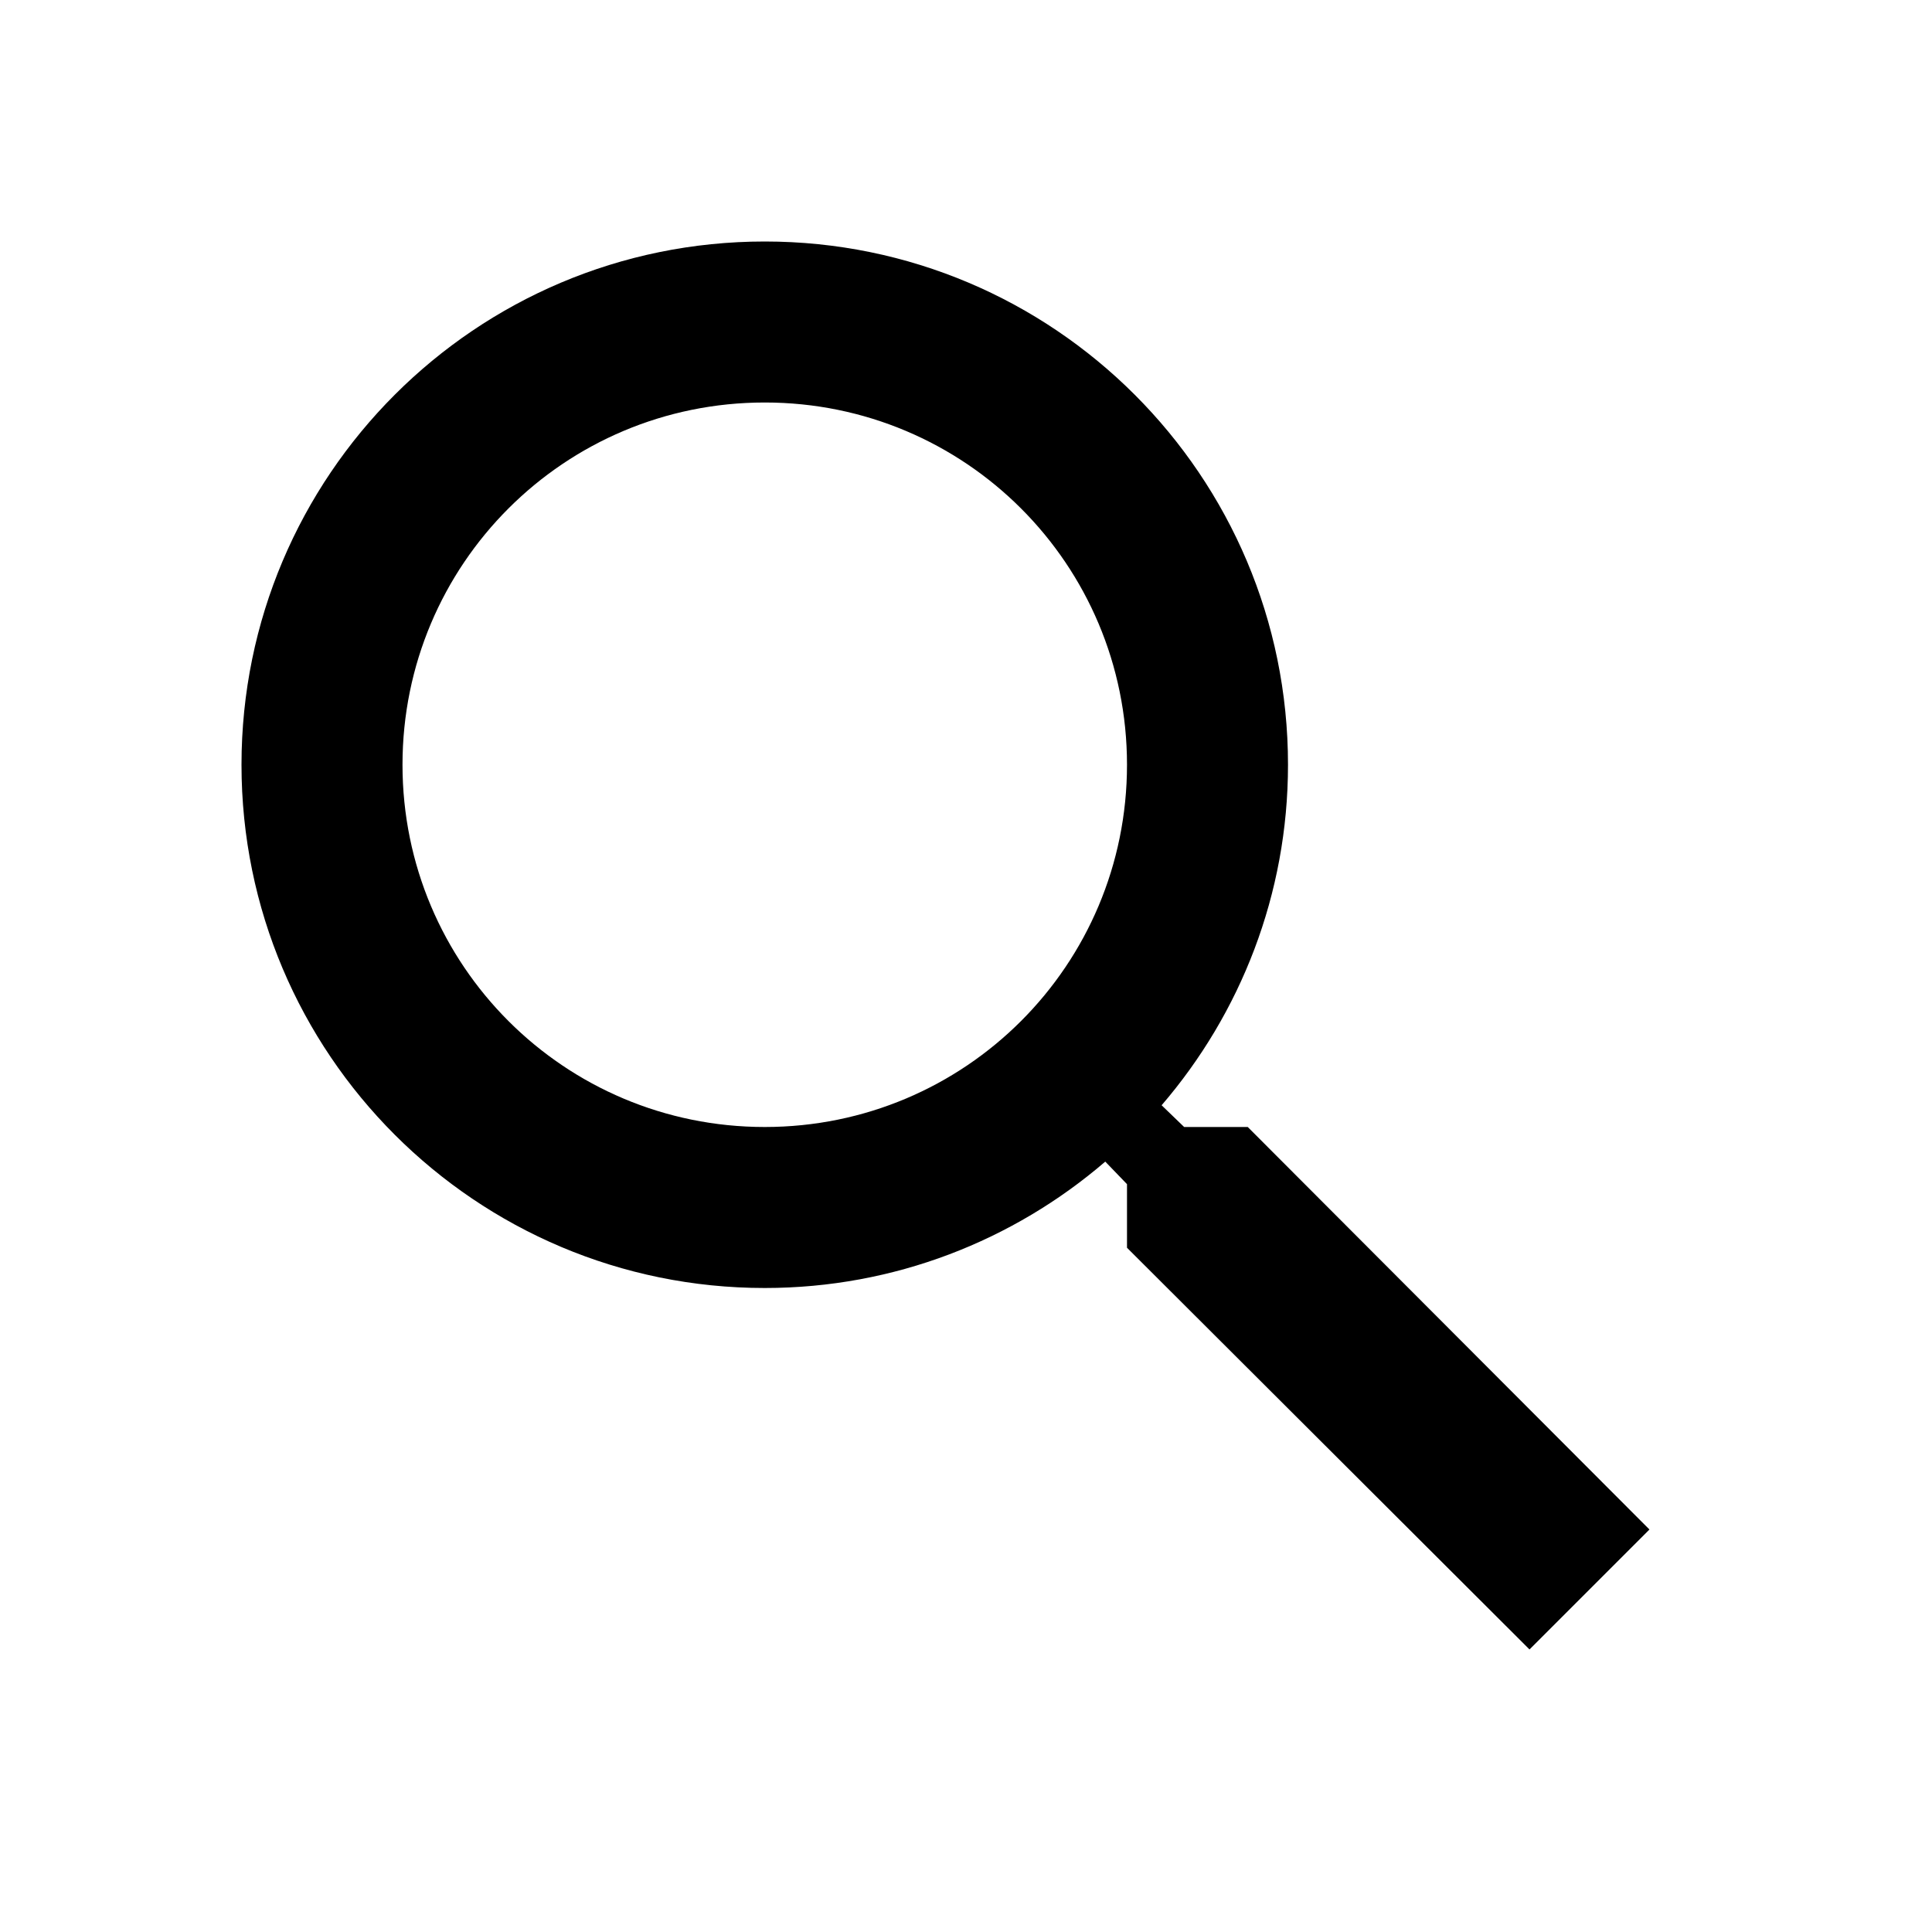
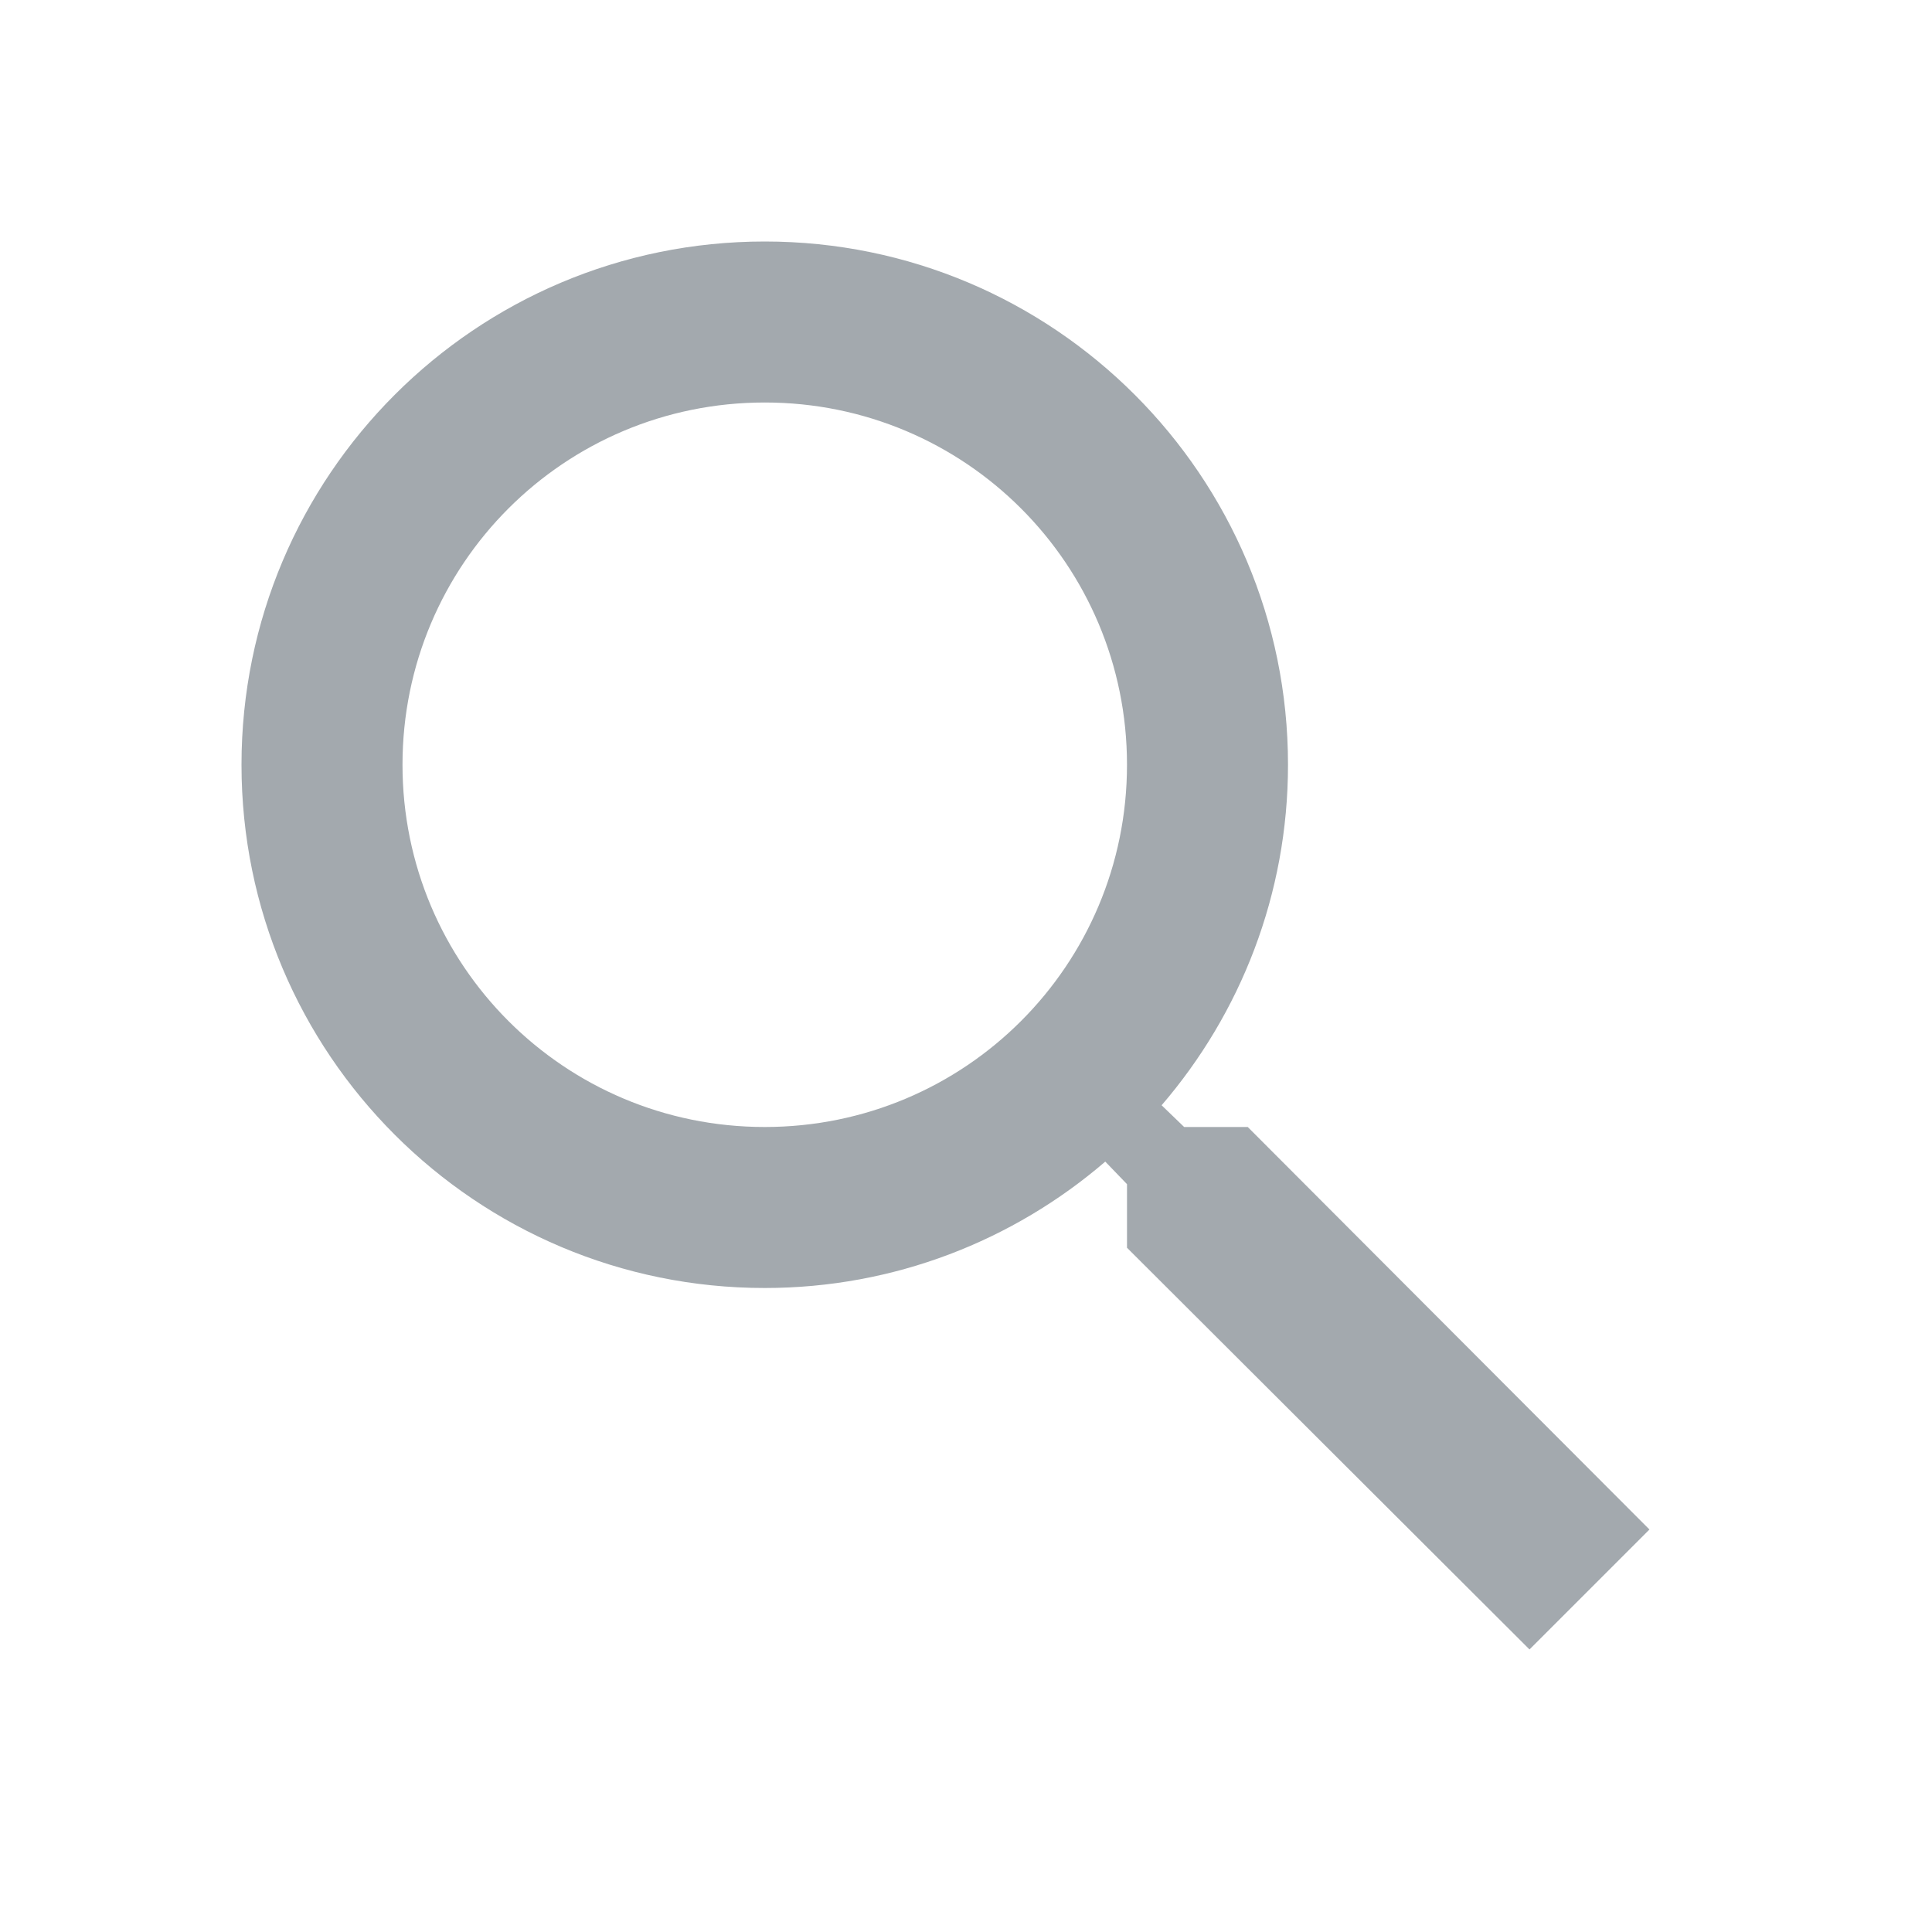
- <svg xmlns="http://www.w3.org/2000/svg" height="24px" viewBox="0 0 24 24" width="24px" fill="#000000">
+ <svg xmlns="http://www.w3.org/2000/svg" height="24px" viewBox="0 0 24 24" width="24px" fill="#a3a9ae">
  <path d="M0 0h24v24H0V0z" fill="none" />
  <path d="M15.5 14h-.79l-.28-.27C15.41 12.59 16 11.11 16 9.5 16 5.91 13.09 3 9.5 3S3 5.91 3 9.5 5.91 16 9.5 16c1.61 0 3.09-.59 4.23-1.57l.27.28v.79l5 4.99L20.49 19l-4.99-5zm-6 0C7.01 14 5 11.99 5 9.5S7.01 5 9.5 5 14 7.01 14 9.5 11.99 14 9.5 14z" />
</svg>
